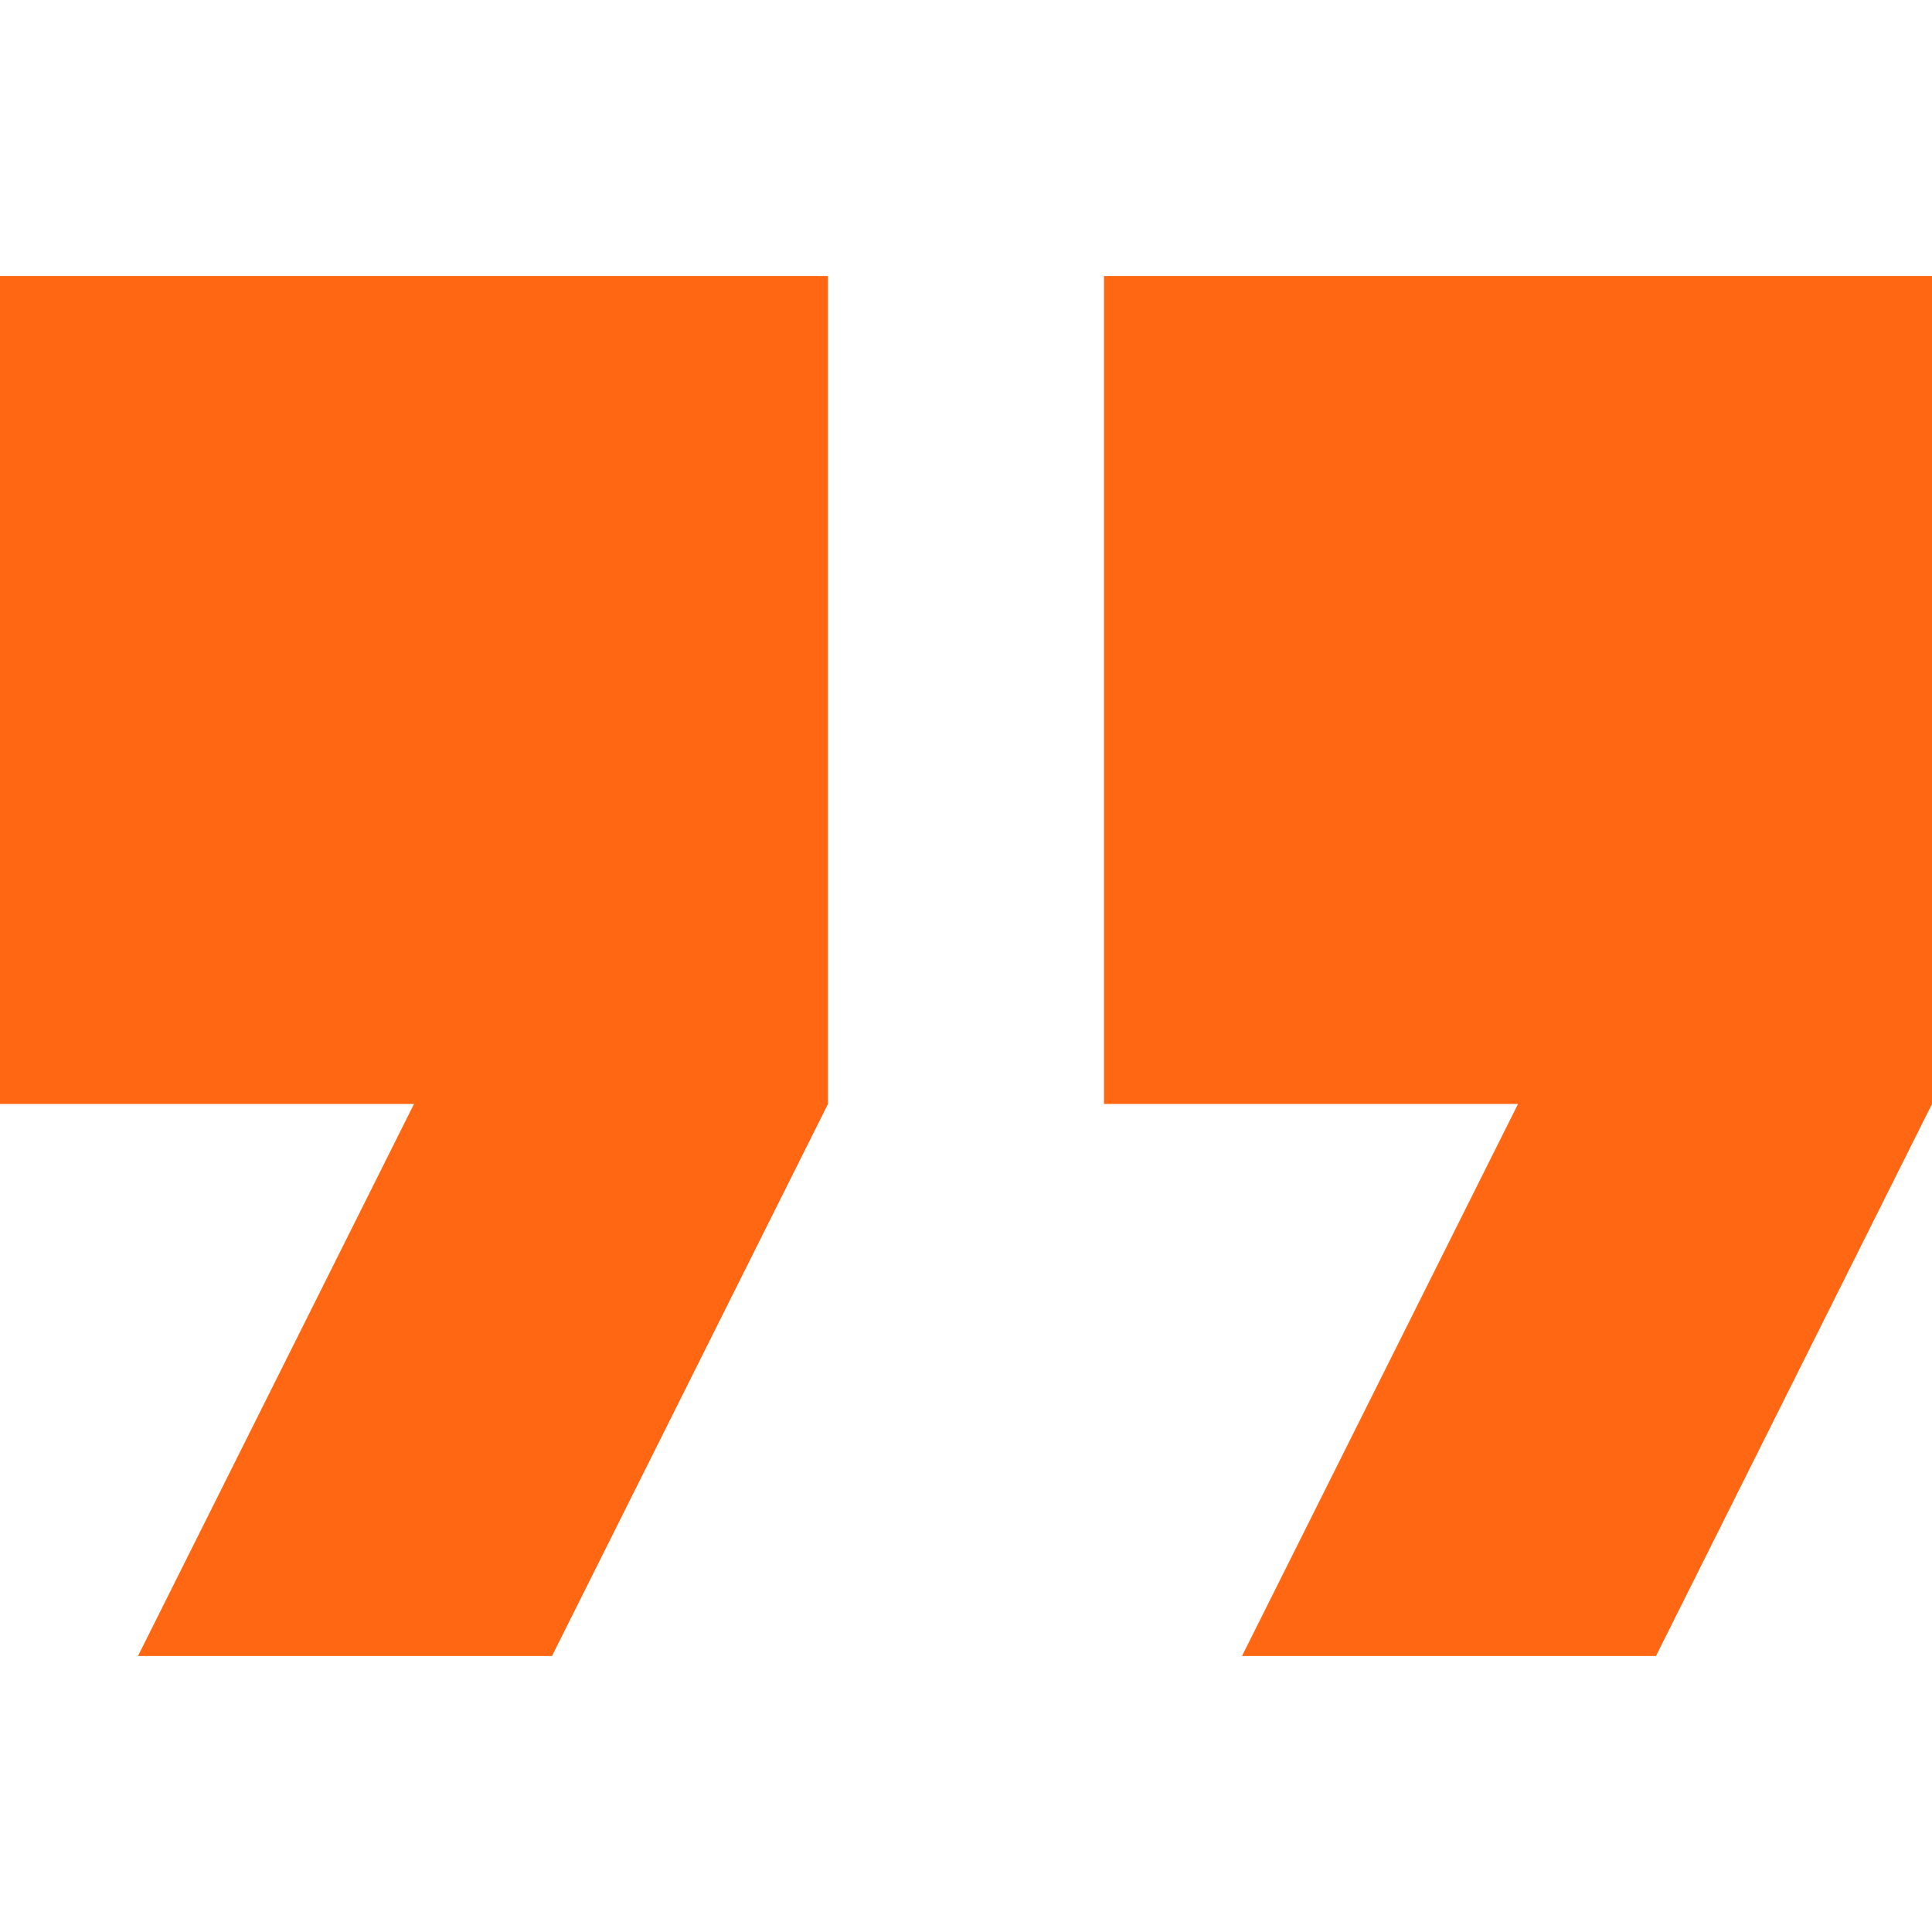
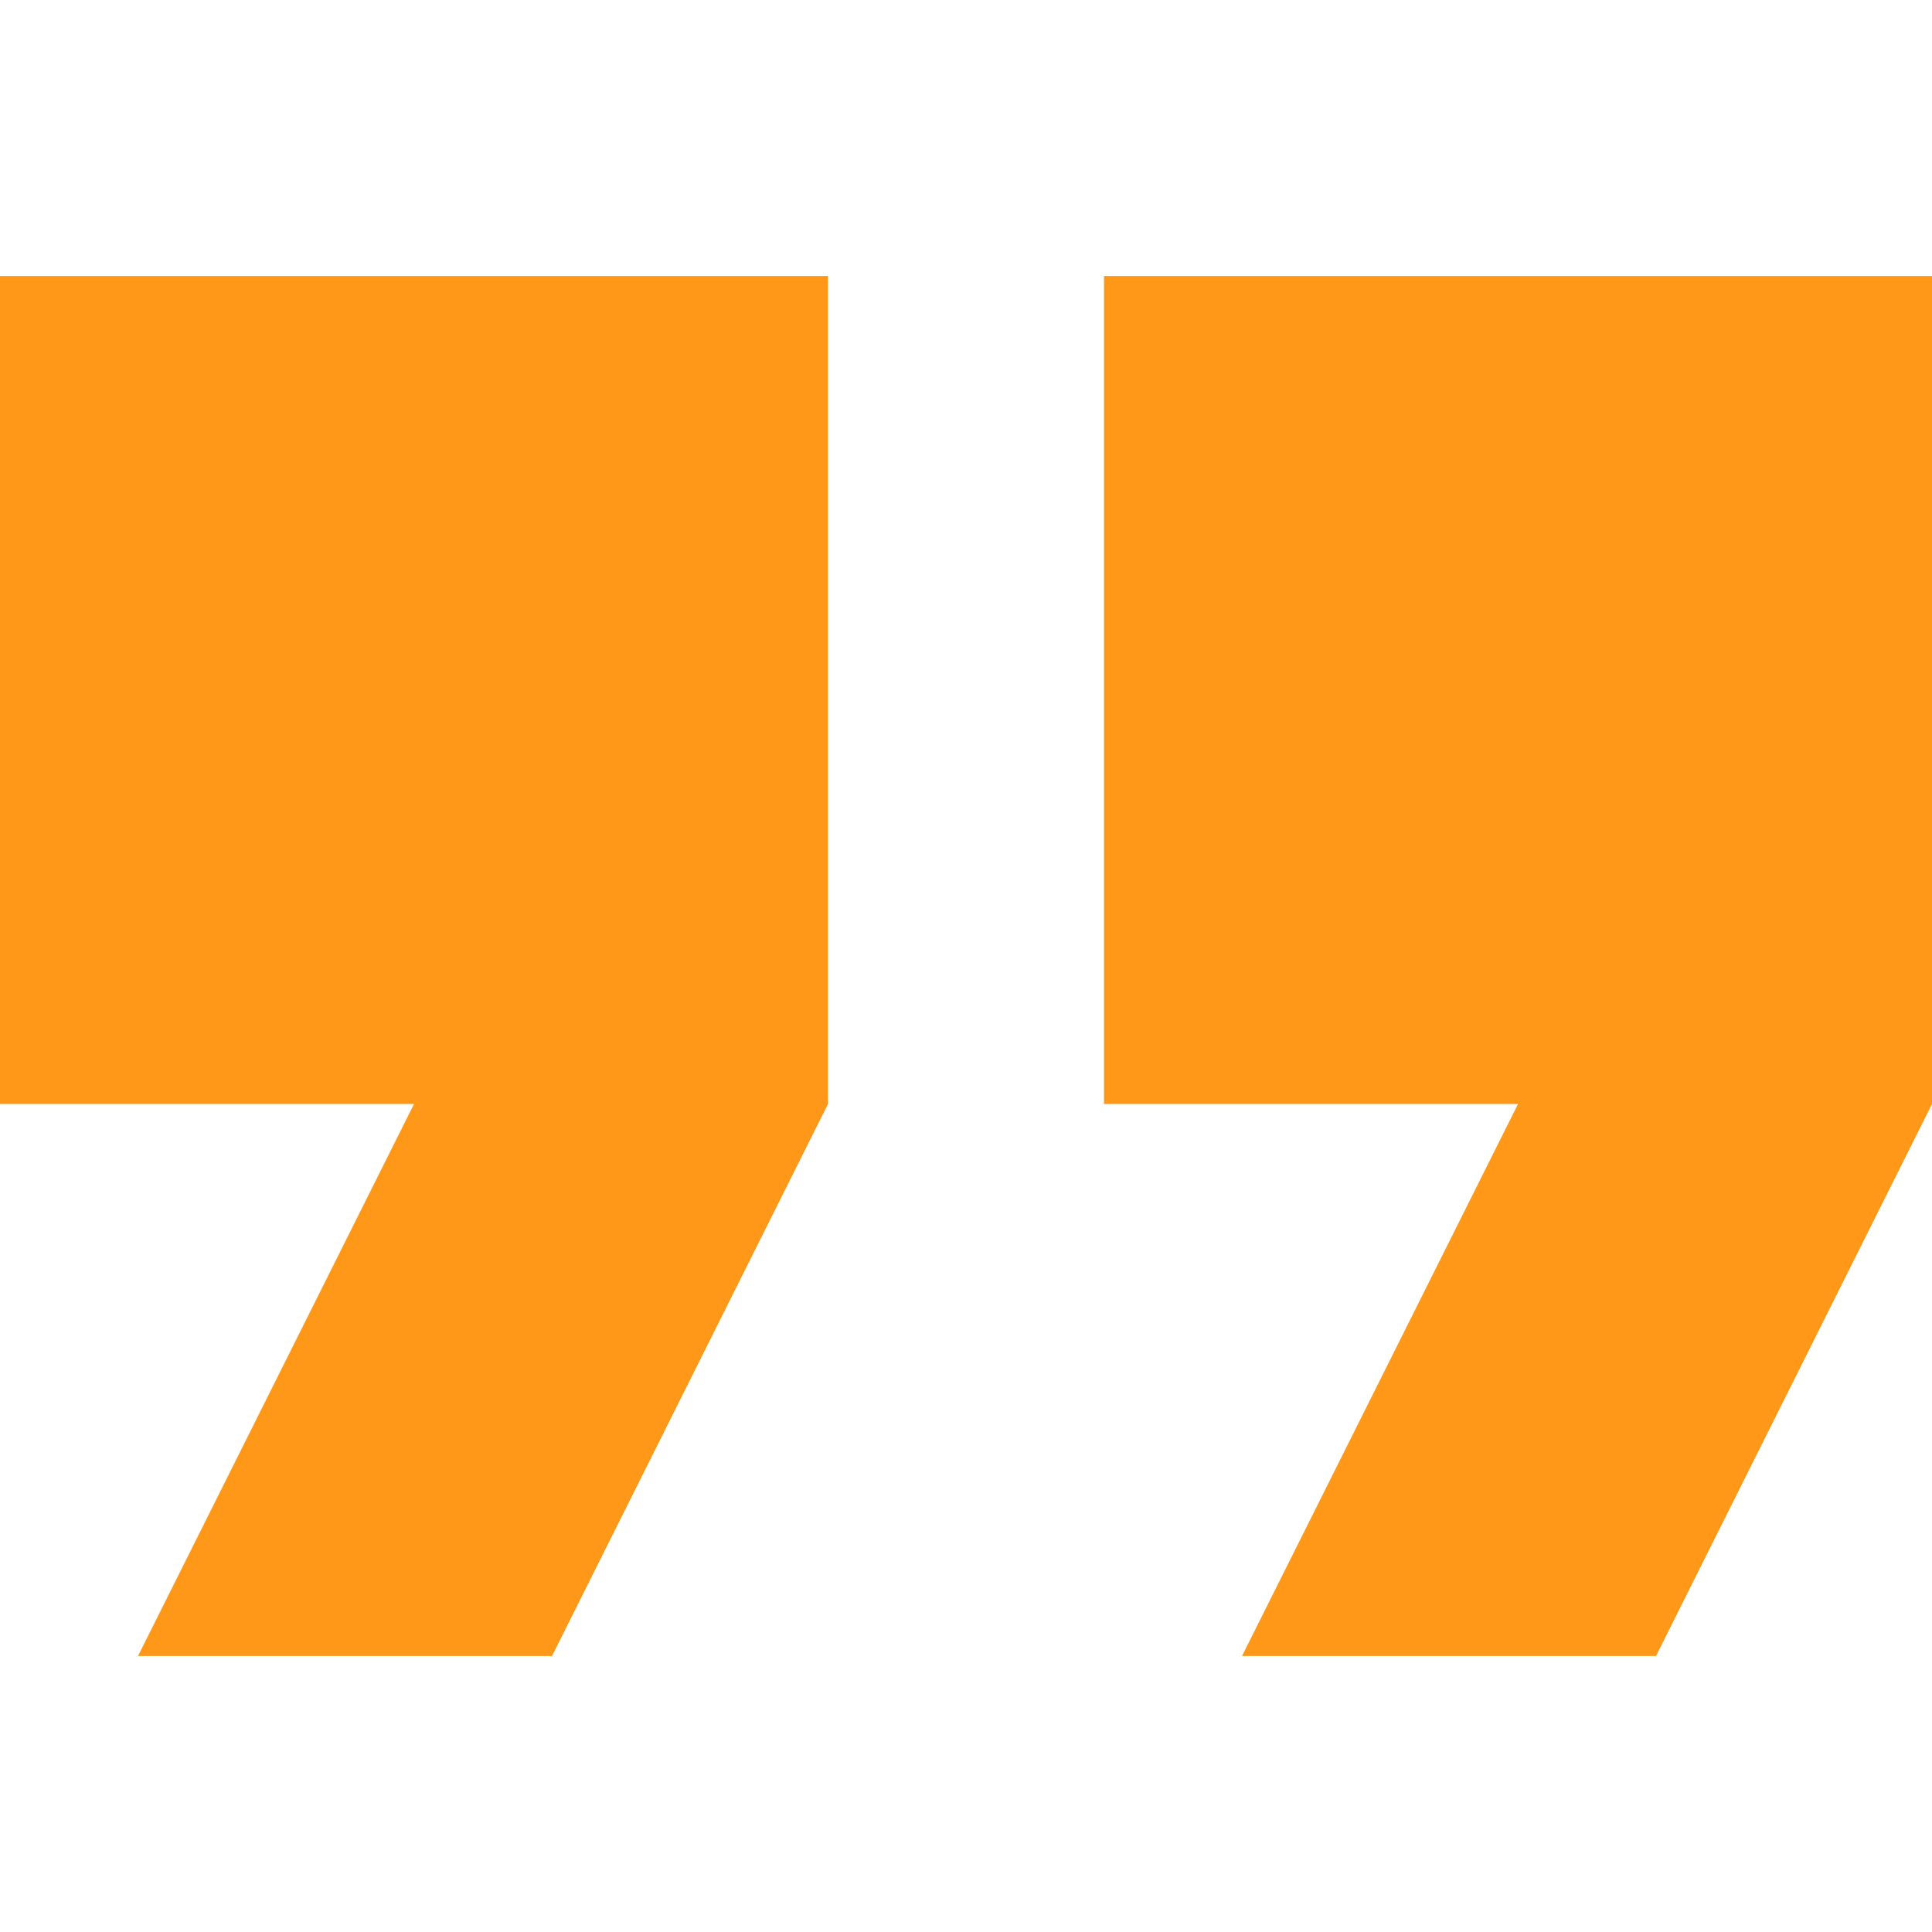
<svg xmlns="http://www.w3.org/2000/svg" width="50" height="50" viewBox="0 0 50 50" fill="none">
-   <path d="M0 28.571H10.714L3.571 42.857H14.286L21.428 28.571V7.143H0V28.571Z" fill="#FF6712" />
-   <path d="M28.572 7.143V28.571H39.286L32.143 42.857H42.857L50 28.571V7.143H28.572Z" fill="#FF6712" />
+   <path d="M0 28.571H10.714L3.571 42.857H14.286L21.428 28.571V7.143H0V28.571Z" fill="#FF9819" />
+   <path d="M28.571 7.143V28.571H39.286L32.143 42.857H42.857L50 28.571V7.143H28.571Z" fill="#FF9819" />
</svg>
